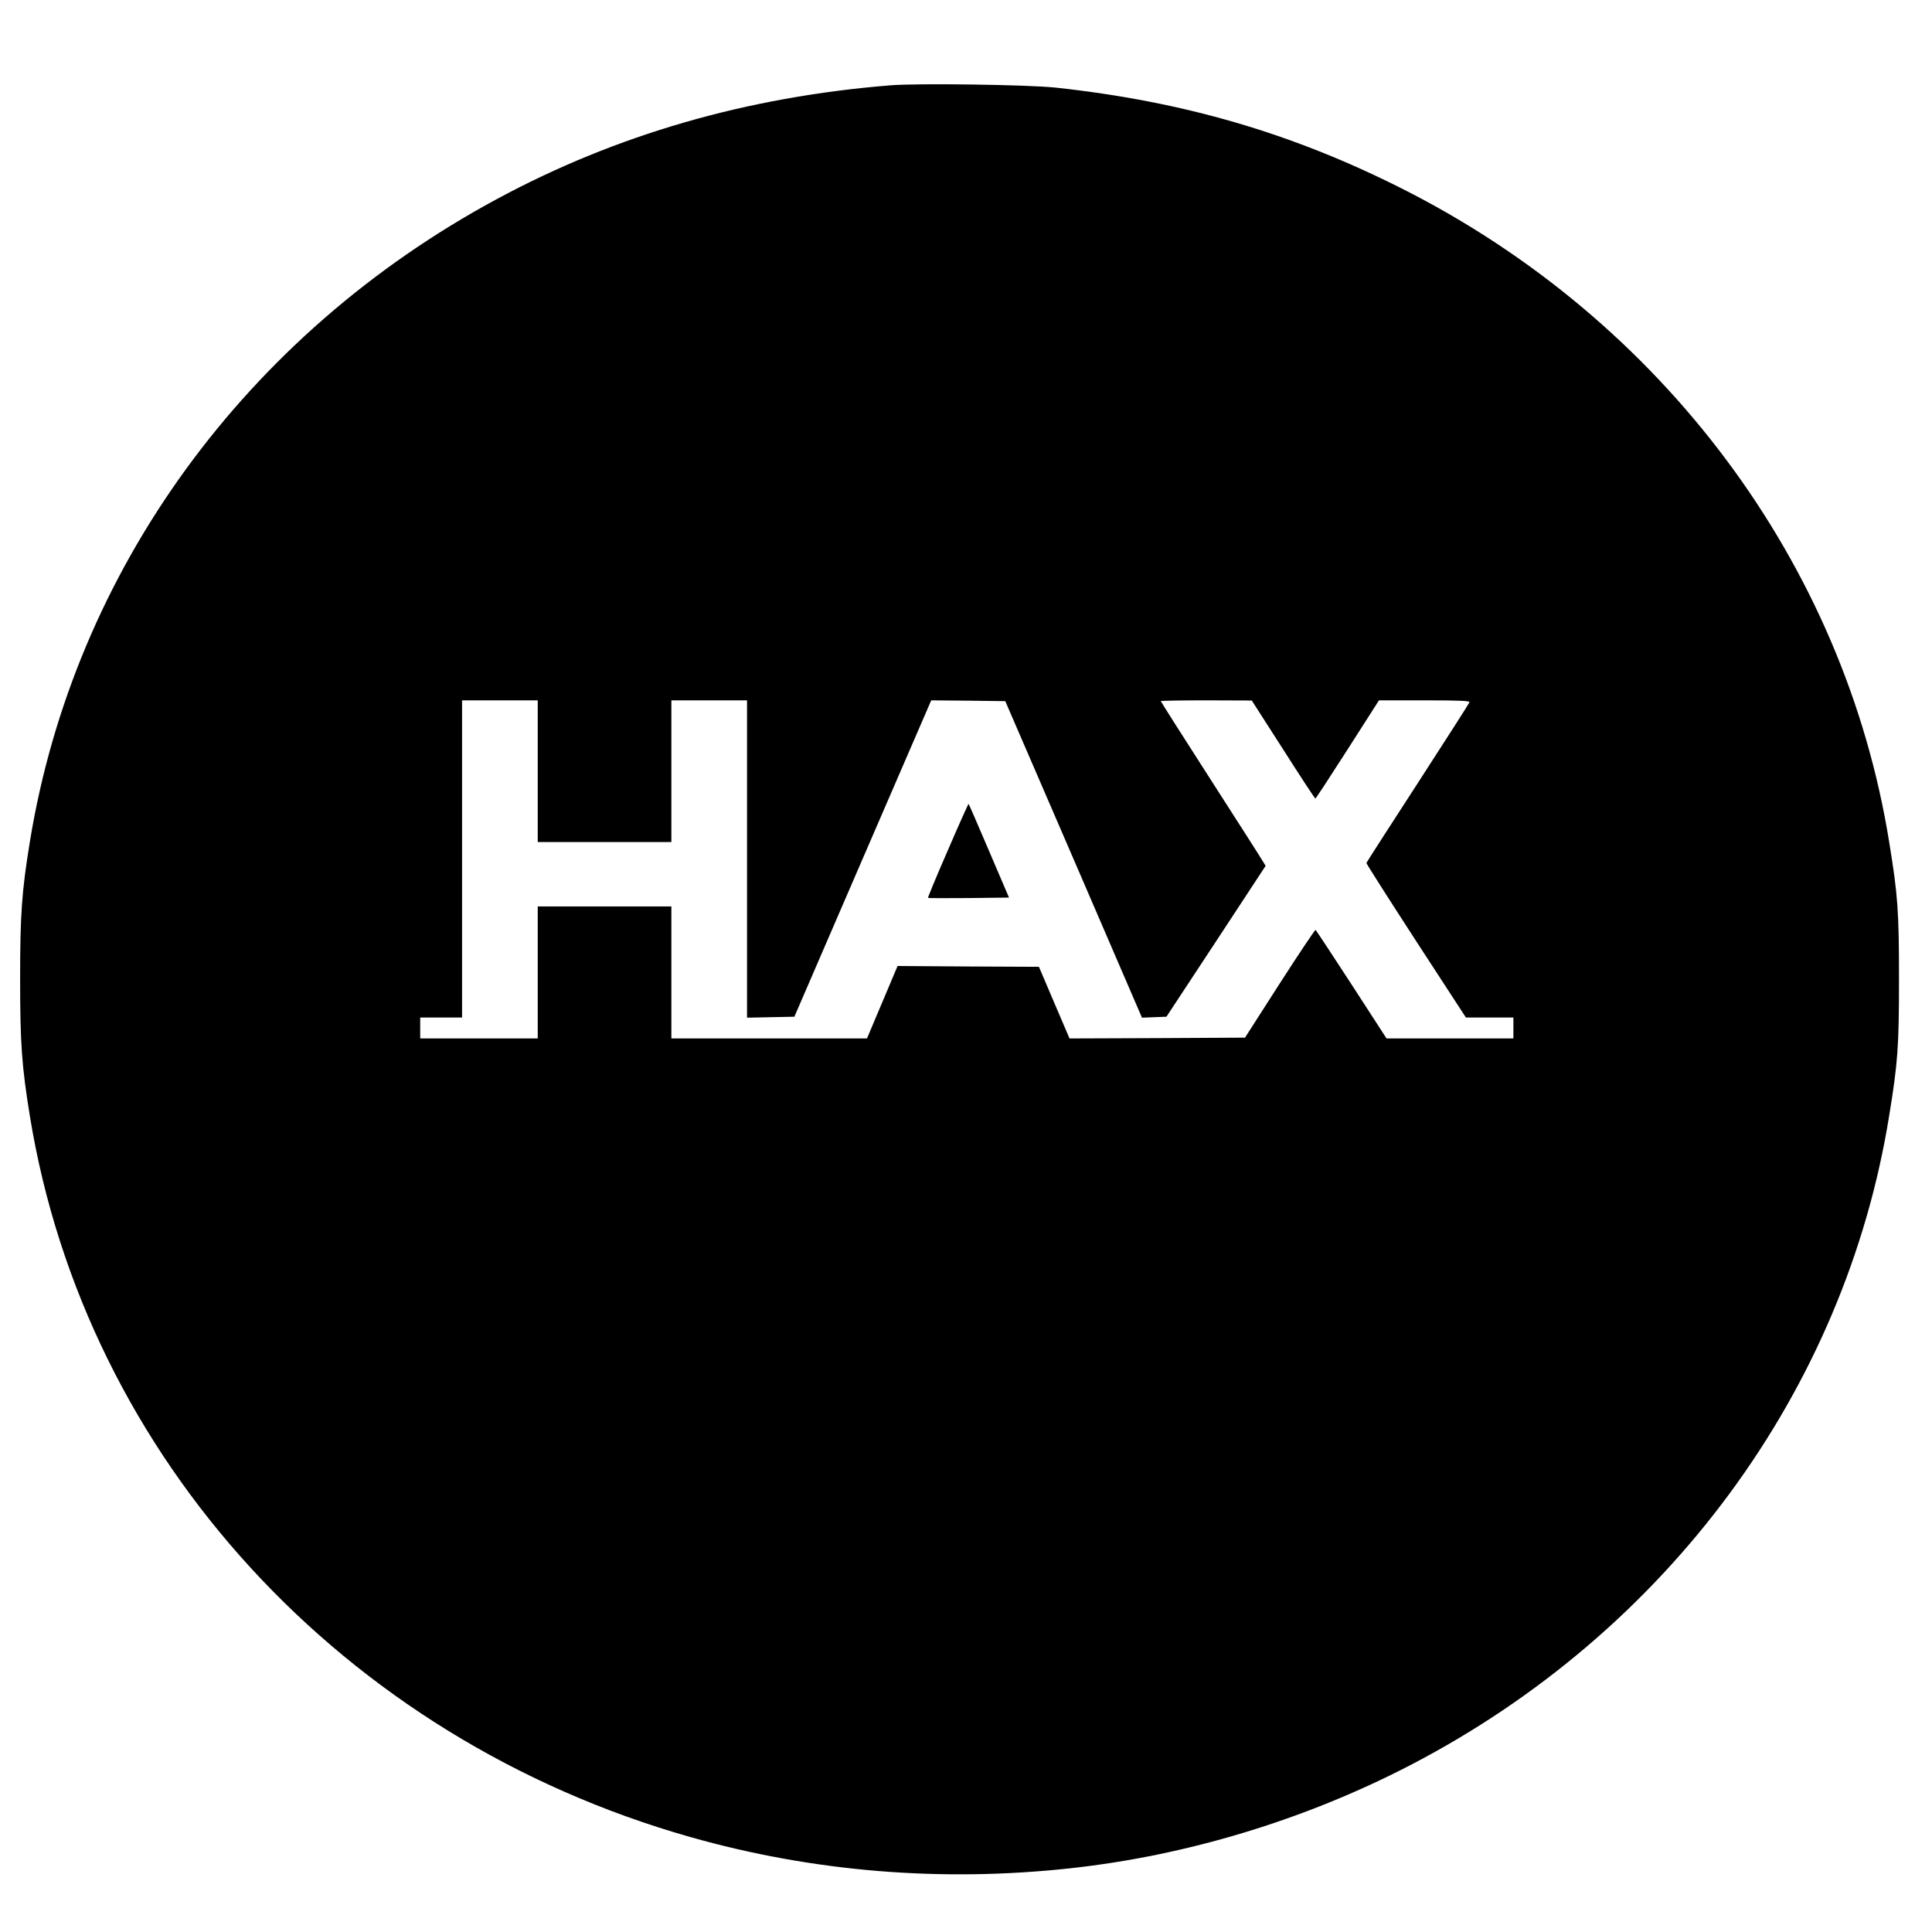
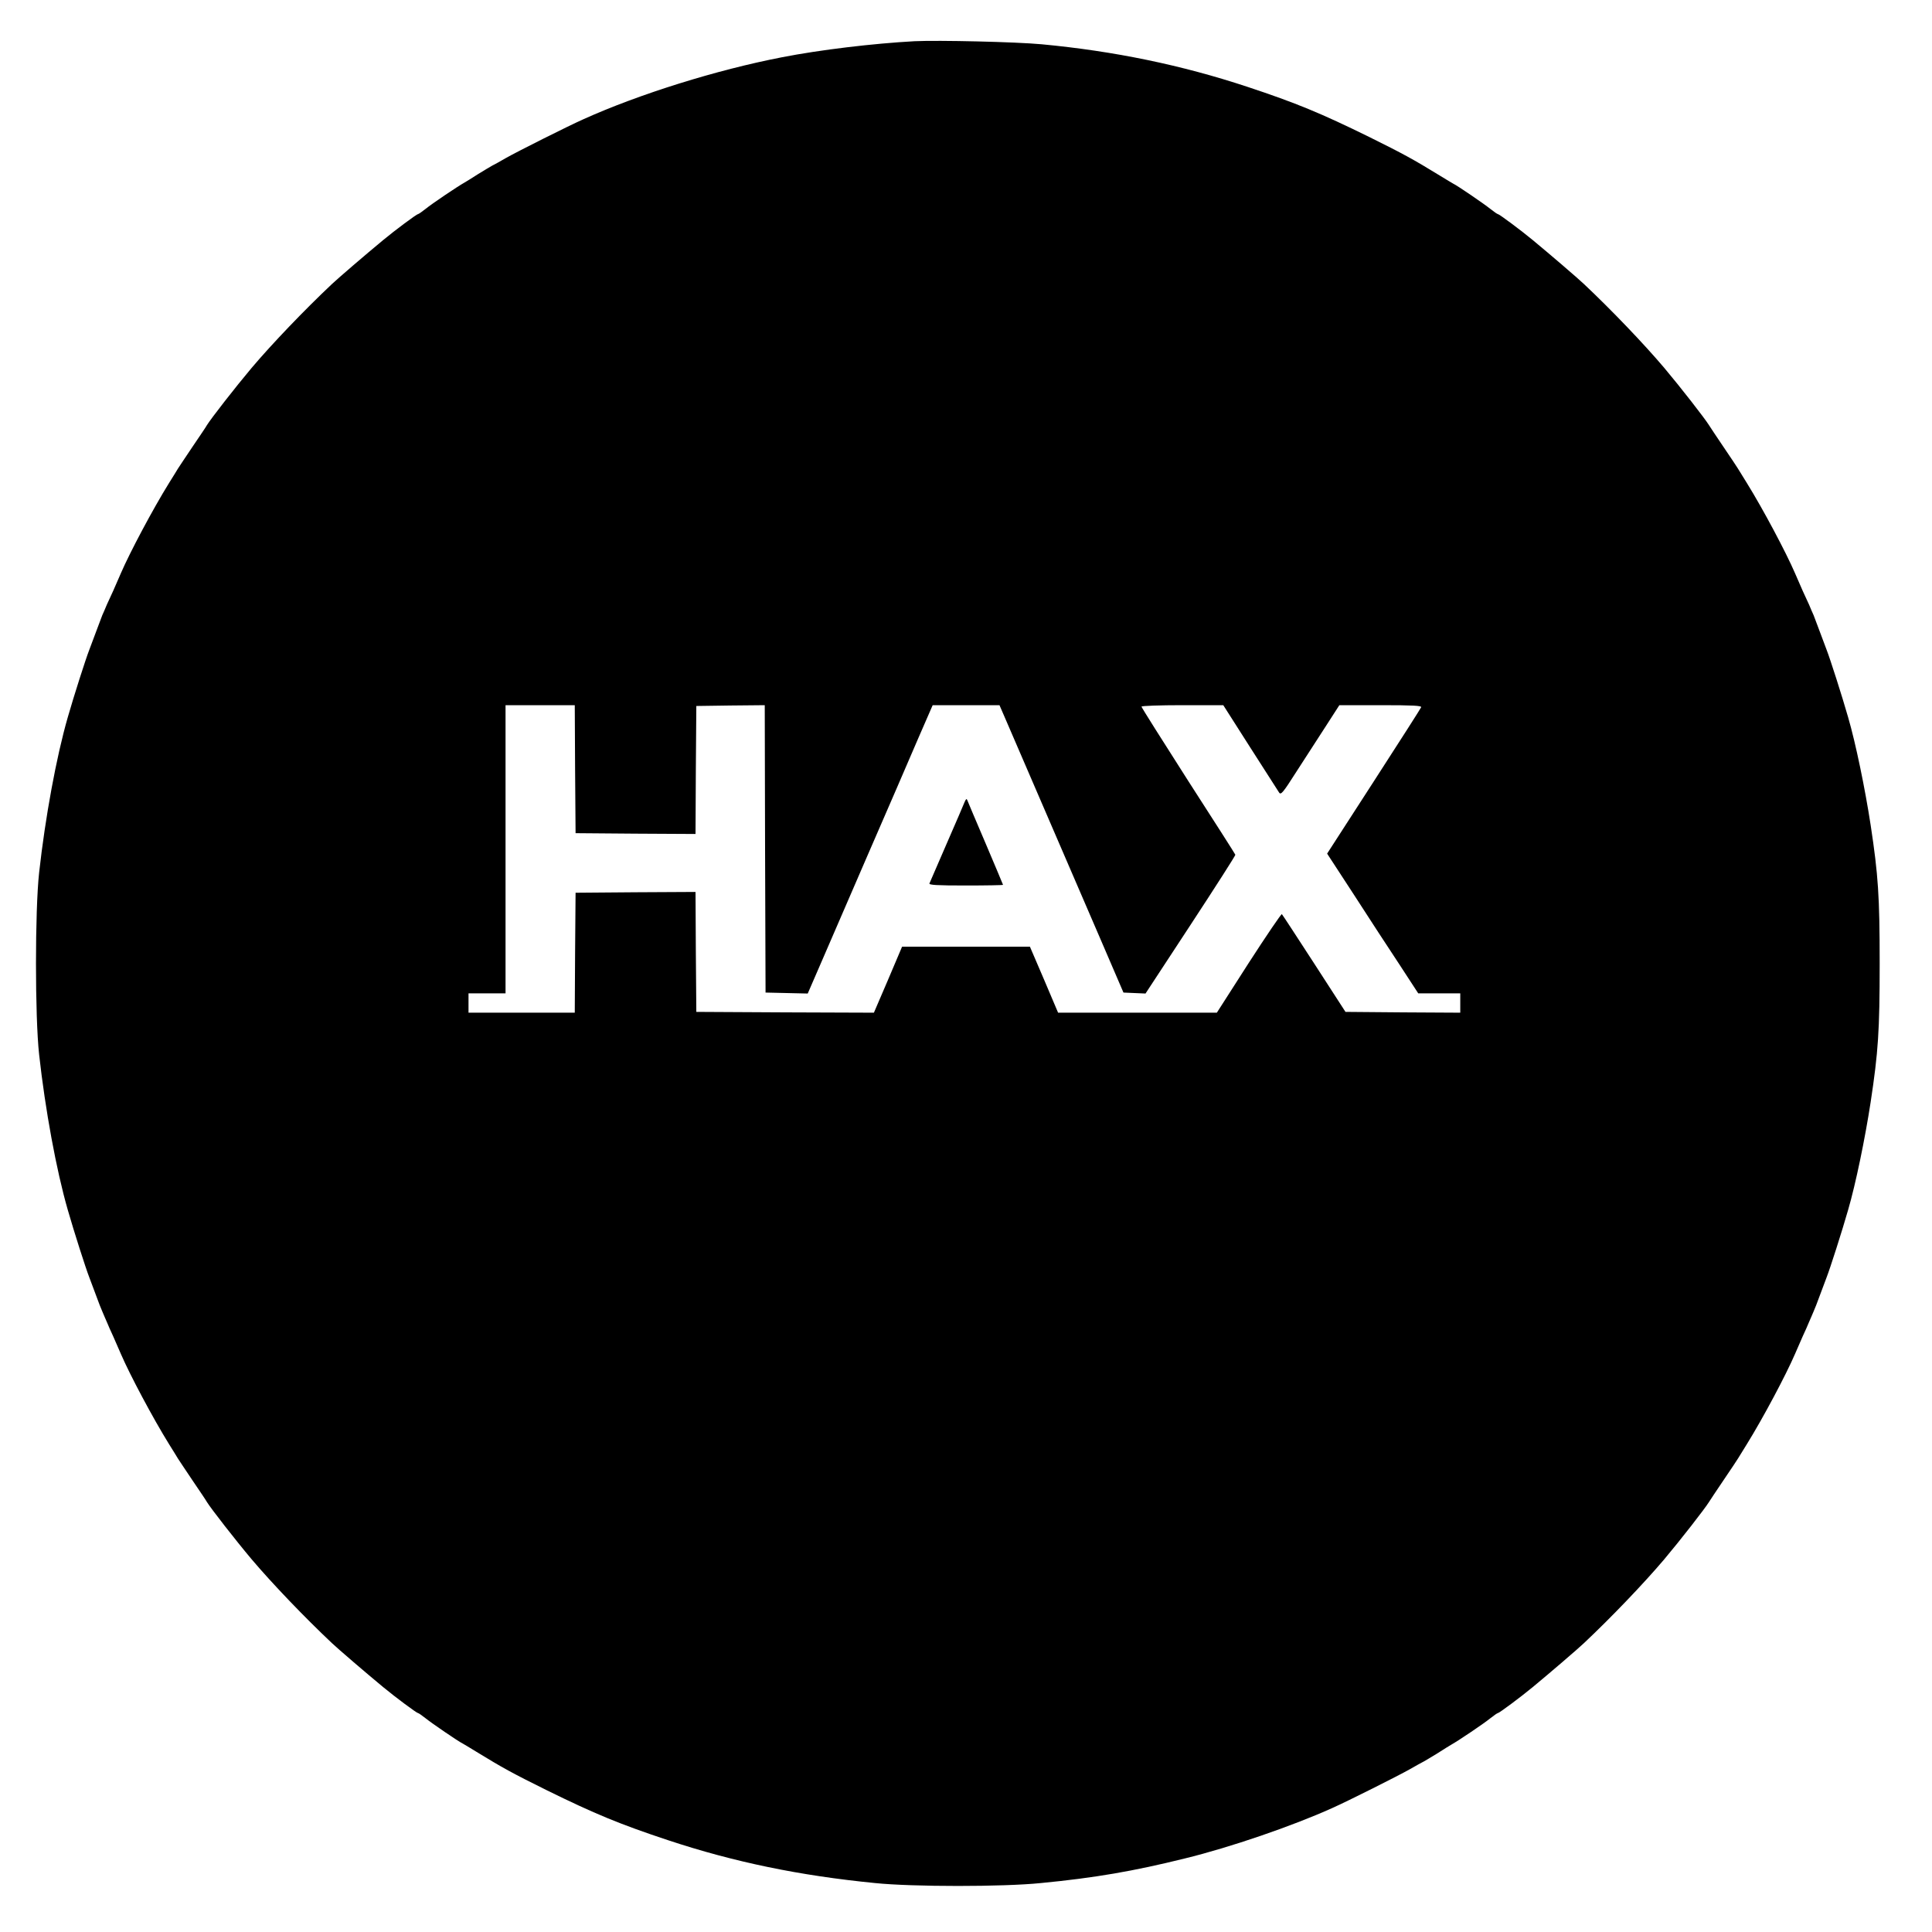
<svg xmlns="http://www.w3.org/2000/svg" version="1.0" width="1200pt" height="1200pt" viewBox="0 0 1200 1200" preserveAspectRatio="xMidYMid meet">
  <g transform="translate(0,1200) scale(0.1,-0.1)" fill="#000000" stroke="none">
-     <path d="M5530 11470 c-893 -72 -1704 -307 -2445 -707 -1560 -842 -2624 -2306 -2899 -3988 -51 -313 -61 -453 -61 -855 0 -402 10 -542 61 -855 346 -2120 1942 -3862 4101 -4475 761 -216 1560 -282 2363 -194 723 79 1455 301 2109 640 1596 828 2700 2324 2975 4034 54 331 61 428 61 850 0 422 -7 519 -61 850 -278 1730 -1407 3243 -3029 4060 -683 344 -1355 540 -2150 626 -173 18 -853 28 -1025 14z m-2190 -4260 l0 -440 415 0 415 0 0 440 0 440 235 0 235 0 0 -985 0 -986 147 3 147 3 425 983 425 982 230 -2 230 -3 41 -95 c23 -52 214 -495 425 -983 l383 -888 76 3 76 3 308 468 308 469 -19 31 c-10 18 -157 247 -325 509 -169 263 -307 480 -307 483 0 3 127 5 283 5 l282 -1 195 -304 c107 -168 197 -305 200 -305 3 0 93 138 200 305 l195 305 284 0 c222 0 282 -3 278 -12 -2 -7 -147 -233 -321 -502 -174 -268 -318 -492 -319 -496 -1 -4 138 -222 308 -484 l310 -476 148 0 147 0 0 -65 0 -65 -394 0 -394 0 -217 335 c-120 184 -220 337 -224 339 -3 2 -103 -147 -222 -332 l-216 -337 -545 -3 -545 -2 -95 222 -95 223 -439 2 -439 3 -95 -225 -95 -225 -607 0 -608 0 0 410 0 410 -415 0 -415 0 0 -410 0 -410 -365 0 -365 0 0 65 0 65 130 0 130 0 0 985 0 985 235 0 235 0 0 -440z" />
-     <path d="M5887 6718 c-70 -160 -125 -293 -123 -295 1 -2 116 -2 253 -1 l250 3 -124 290 c-68 159 -125 291 -127 292 -1 2 -60 -128 -129 -289z" />
+     <path d="M5680 11744 c-256 -14 -585 -53 -825 -100 -403 -78 -884 -228 -1230 -384 -99 -44 -411 -201 -480 -240 -38 -22 -79 -45 -90 -50 -11 -6 -49 -29 -85 -51 -36 -23 -74 -47 -85 -53 -43 -24 -202 -131 -241 -163 -23 -18 -44 -33 -48 -33 -8 0 -145 -102 -216 -161 -110 -91 -279 -236 -318 -273 -170 -160 -372 -371 -499 -521 -101 -120 -252 -314 -278 -356 -5 -10 -46 -70 -90 -135 -44 -65 -84 -126 -90 -135 -5 -9 -30 -49 -55 -89 -100 -161 -244 -432 -299 -560 -13 -30 -35 -80 -48 -110 -14 -30 -32 -70 -40 -87 -7 -18 -20 -47 -28 -65 -7 -18 -23 -60 -35 -93 -12 -33 -33 -87 -45 -120 -23 -59 -95 -284 -134 -420 -71 -246 -140 -622 -178 -965 -26 -237 -26 -893 0 -1130 38 -343 107 -719 178 -965 39 -136 111 -361 134 -420 12 -33 33 -87 45 -120 12 -33 28 -75 36 -92 8 -18 20 -48 28 -65 7 -18 25 -58 39 -88 13 -30 35 -80 48 -110 55 -128 199 -399 299 -560 25 -40 50 -80 55 -89 6 -9 46 -70 90 -135 44 -65 85 -125 90 -135 26 -42 177 -236 278 -356 127 -150 329 -361 499 -521 39 -37 208 -182 318 -273 71 -59 208 -161 216 -161 4 0 25 -15 48 -33 37 -30 205 -145 231 -157 5 -3 43 -25 83 -50 163 -100 227 -135 437 -239 299 -147 456 -212 755 -311 410 -136 818 -220 1285 -266 236 -24 794 -24 1030 0 333 32 577 74 895 153 279 68 667 201 915 313 99 44 411 201 480 240 39 22 79 45 90 50 11 6 49 29 85 51 36 23 74 47 85 53 43 24 202 131 241 163 23 18 44 33 48 33 8 0 145 102 216 161 110 91 279 236 318 273 170 160 372 371 499 521 101 120 252 314 278 356 6 10 46 70 90 135 44 65 85 126 90 135 6 9 30 49 55 89 100 161 244 432 299 560 13 30 35 80 48 110 14 30 32 70 39 88 8 17 20 47 28 65 8 17 24 59 36 92 12 33 33 87 45 120 23 59 95 284 134 420 47 161 105 442 140 670 47 310 56 442 56 860 0 418 -9 550 -56 860 -35 228 -93 509 -140 670 -39 136 -111 361 -134 420 -12 33 -33 87 -45 120 -12 33 -28 75 -35 93 -8 18 -21 47 -28 65 -8 17 -26 57 -40 87 -13 30 -35 80 -48 110 -55 128 -199 399 -299 560 -25 40 -49 80 -55 89 -5 9 -46 70 -90 135 -44 65 -84 125 -90 135 -26 42 -177 236 -278 356 -127 150 -329 361 -499 521 -39 37 -208 182 -318 273 -71 59 -208 161 -216 161 -4 0 -25 15 -48 33 -37 30 -205 145 -231 157 -5 3 -43 25 -83 50 -163 100 -227 135 -437 239 -299 147 -456 212 -755 311 -410 136 -832 223 -1280 265 -161 15 -640 26 -790 19z m-2108 -4521 l3 -398 372 -3 373 -2 2 397 3 398 212 3 213 2 2 -892 3 -893 131 -3 131 -3 88 203 c180 417 419 967 465 1073 26 61 87 201 135 313 l88 202 207 0 208 0 42 -97 c56 -130 407 -944 586 -1358 l142 -330 68 -3 69 -3 280 427 c154 235 279 430 278 435 -1 4 -133 211 -293 459 -159 249 -290 456 -290 461 0 5 113 9 254 9 l254 0 167 -262 c93 -145 174 -271 180 -281 11 -16 24 -1 106 128 52 80 133 206 181 280 l87 135 257 0 c201 0 255 -3 251 -13 -2 -6 -135 -214 -294 -460 l-290 -449 167 -256 c91 -142 219 -337 283 -434 l116 -178 131 0 130 0 0 -60 0 -60 -357 2 -356 3 -194 300 c-107 165 -197 303 -201 307 -4 3 -96 -133 -206 -303 l-198 -309 -493 0 -493 0 -87 205 -88 205 -397 0 -397 0 -87 -205 -88 -205 -552 2 -551 3 -3 373 -2 372 -373 -2 -372 -3 -3 -372 -2 -373 -330 0 -330 0 0 60 0 60 115 0 115 0 0 895 0 895 215 0 215 0 2 -397z" />
+     <path d="M5992 7020 c-5 -14 -56 -131 -112 -260 -56 -129 -104 -241 -107 -247 -4 -10 45 -13 226 -13 127 0 231 2 231 4 0 2 -49 118 -108 257 -60 140 -111 261 -114 269 -4 11 -8 8 -16 -10z" />
  </g>
</svg>
